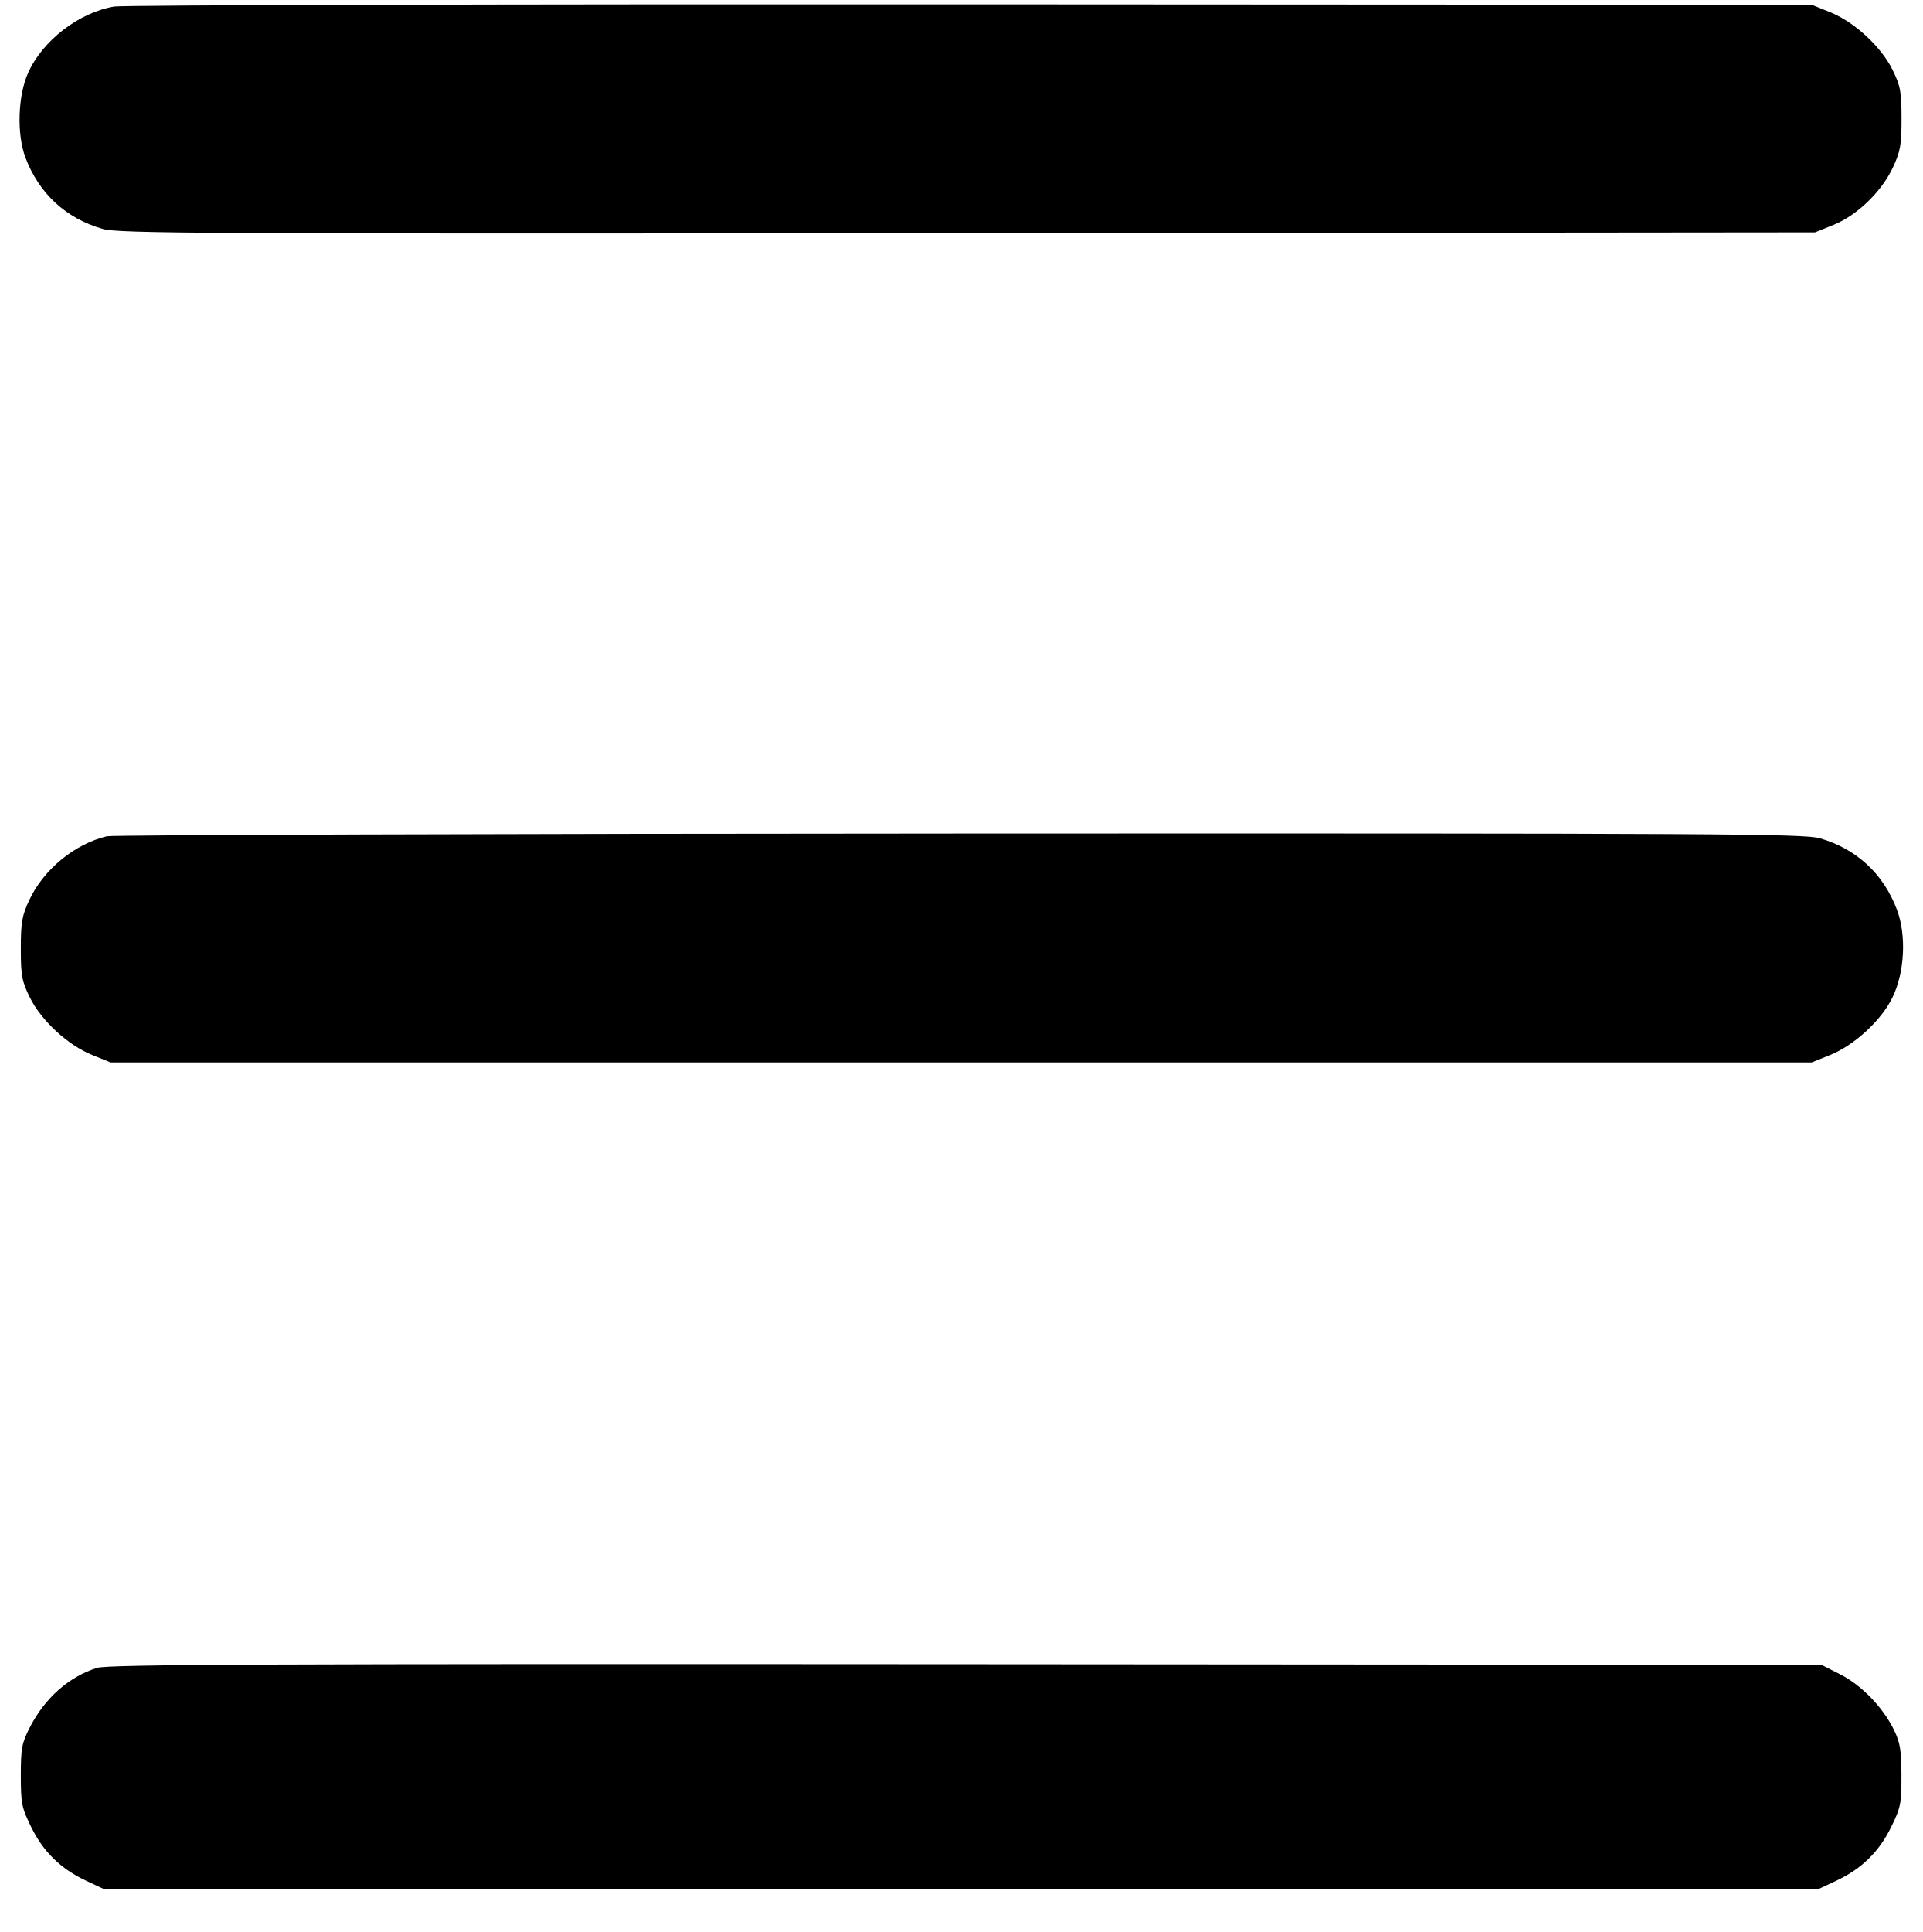
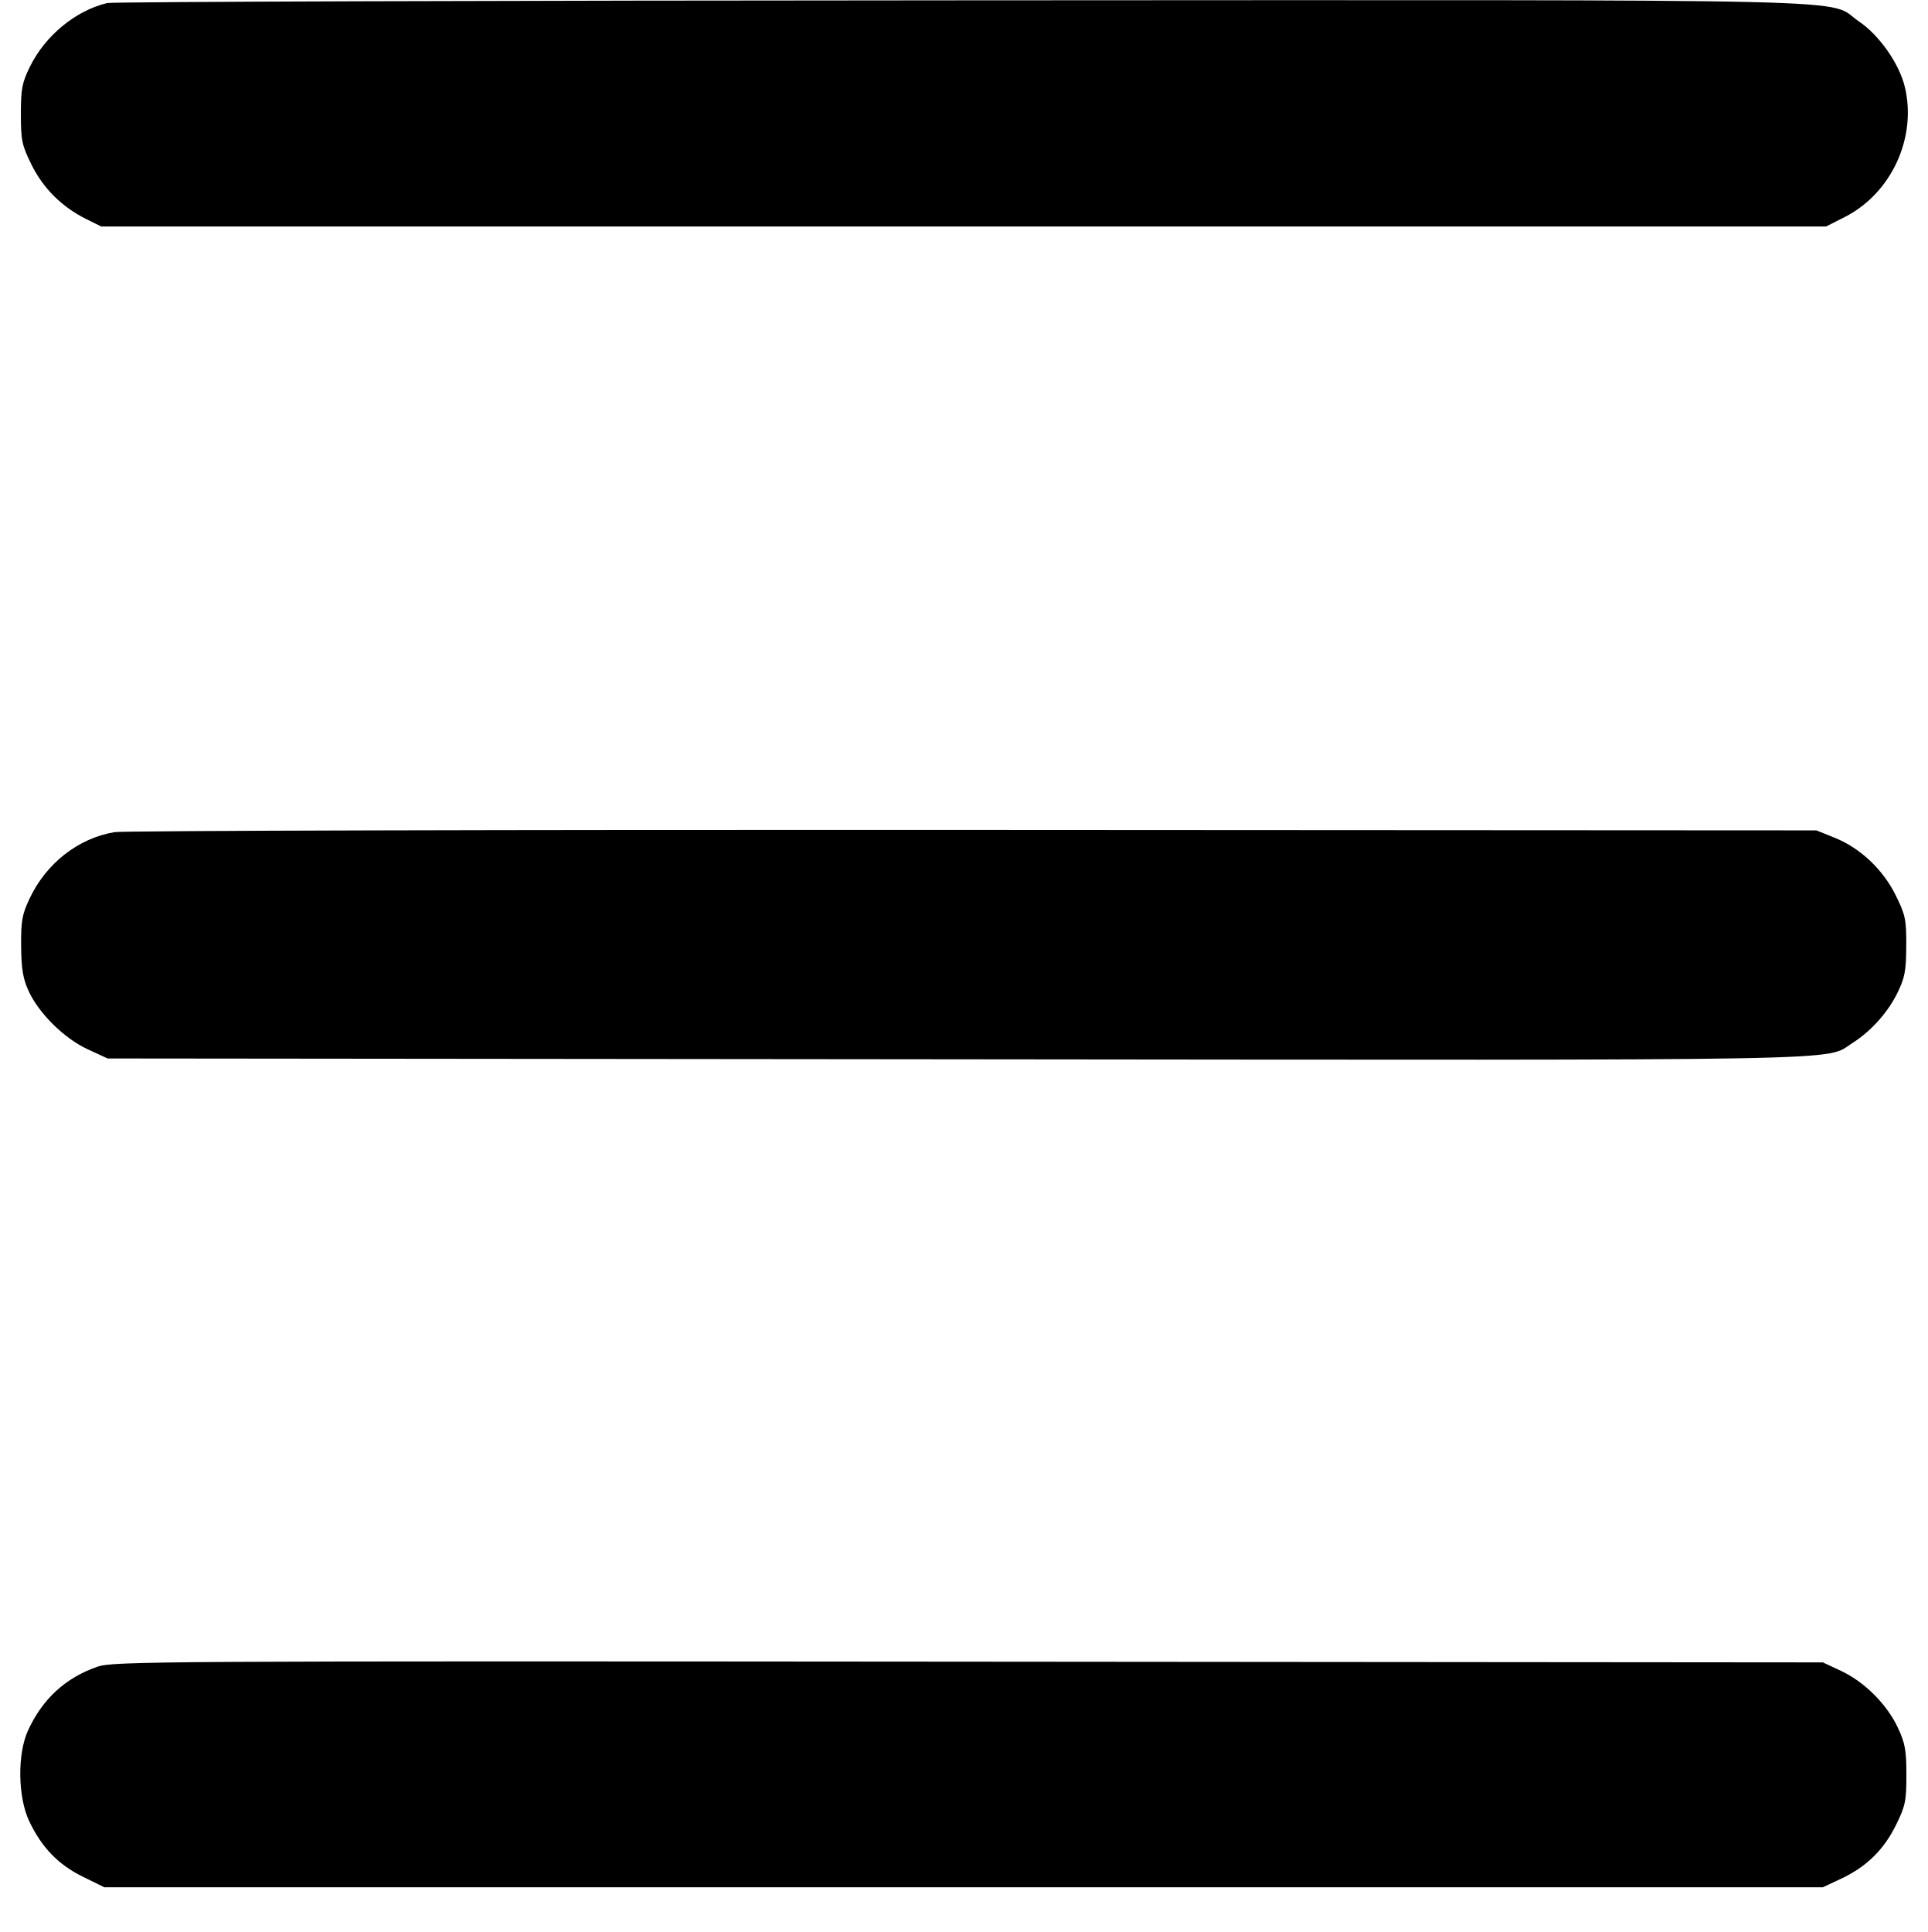
- <svg xmlns="http://www.w3.org/2000/svg" width="420" height="422" fill="none">
-   <path d="M24.955 1.429C17.233 2.737 9.29 8.861 6.127 15.948c-2.229 4.992-2.487 13.376-.57 18.459 2.963 7.855 8.837 13.286 16.865 15.591 3.501 1.006 21.594 1.095 189 .932l185.128-.18 4.033-1.628c5.158-2.083 10.492-7.235 12.974-12.533 1.641-3.501 1.893-4.925 1.893-10.689 0-5.863-.231-7.121-1.956-10.633-2.487-5.064-8.31-10.448-13.621-12.593L395.85 1.05 212.1.952c-101.063-.054-185.278.161-187.145.477m-1.587 181.235c-7.057 1.685-13.826 7.236-16.949 13.898-1.614 3.445-1.869 4.894-1.869 10.638 0 5.863.231 7.121 1.956 10.633 2.487 5.064 8.31 10.448 13.621 12.593l4.023 1.624h371.7l4.023-1.624c5.281-2.133 11.138-7.533 13.577-12.517 2.686-5.491 3.106-13.615.993-19.216-2.95-7.82-8.794-13.242-16.795-15.581-3.434-1.004-21.642-1.105-187.95-1.04-101.281.039-185.13.306-186.33.592m-2.141 181.641c-6.158 1.931-11.418 6.58-14.705 12.995-1.755 3.426-1.972 4.583-1.972 10.511 0 6.103.191 7.049 2.282 11.299 2.655 5.399 6.447 9.099 11.984 11.695l3.934 1.845h374.5l3.934-1.845c5.537-2.596 9.329-6.296 11.984-11.695 2.097-4.263 2.281-5.178 2.264-11.299-.015-5.551-.291-7.218-1.662-10.007-2.42-4.926-7.087-9.733-11.728-12.083l-4.092-2.071-186.9-.131c-152.377-.106-187.44.039-189.823.786" fill-rule="evenodd" fill="#000" />
+ <svg xmlns="http://www.w3.org/2000/svg" width="420" height="421" fill="none">
+   <path d="M23.368.664C16.473 2.31 9.845 7.767 6.523 14.532 4.802 18.037 4.55 19.356 4.55 24.865c0 5.724.215 6.751 2.301 10.988 2.545 5.169 6.625 9.235 11.898 11.856l3.301 1.641h375.9l4.053-2.052c10.158-5.144 15.766-17.274 13.107-28.355-1.214-5.063-5.555-11.261-9.987-14.262-7.505-5.08 9.09-4.689-195.425-4.609-101.281.039-185.13.306-186.33.592m1.587 180.664c-7.948 1.348-14.917 6.816-18.543 14.549-1.604 3.422-1.855 4.846-1.808 10.273.041 4.863.398 7.065 1.562 9.654 2.223 4.942 7.776 10.454 12.928 12.834l4.356 2.012 184.758.181c200.844.198 189.215.41 195.502-3.562 4.019-2.54 7.741-6.7 9.813-10.969 1.592-3.279 1.874-4.786 1.898-10.162.026-5.75-.176-6.729-2.267-10.98-2.794-5.677-7.716-10.334-13.313-12.595l-3.991-1.613-183.75-.098c-101.063-.055-185.278.16-187.145.476M21.21 363.201c-6.932 2.4-11.929 6.991-15.096 13.868-2.368 5.142-2.237 14.57.274 19.831 2.725 5.71 6.31 9.416 11.652 12.046l4.681 2.304H397.25l3.934-1.845c5.534-2.594 9.329-6.296 11.984-11.691 2.065-4.193 2.282-5.236 2.282-10.949 0-5.381-.276-6.905-1.869-10.303-2.384-5.086-7.257-9.959-12.343-12.343l-3.988-1.869-186.2-.155c-177.742-.148-186.365-.097-189.84 1.106" fill-rule="evenodd" fill="#000" />
</svg>
